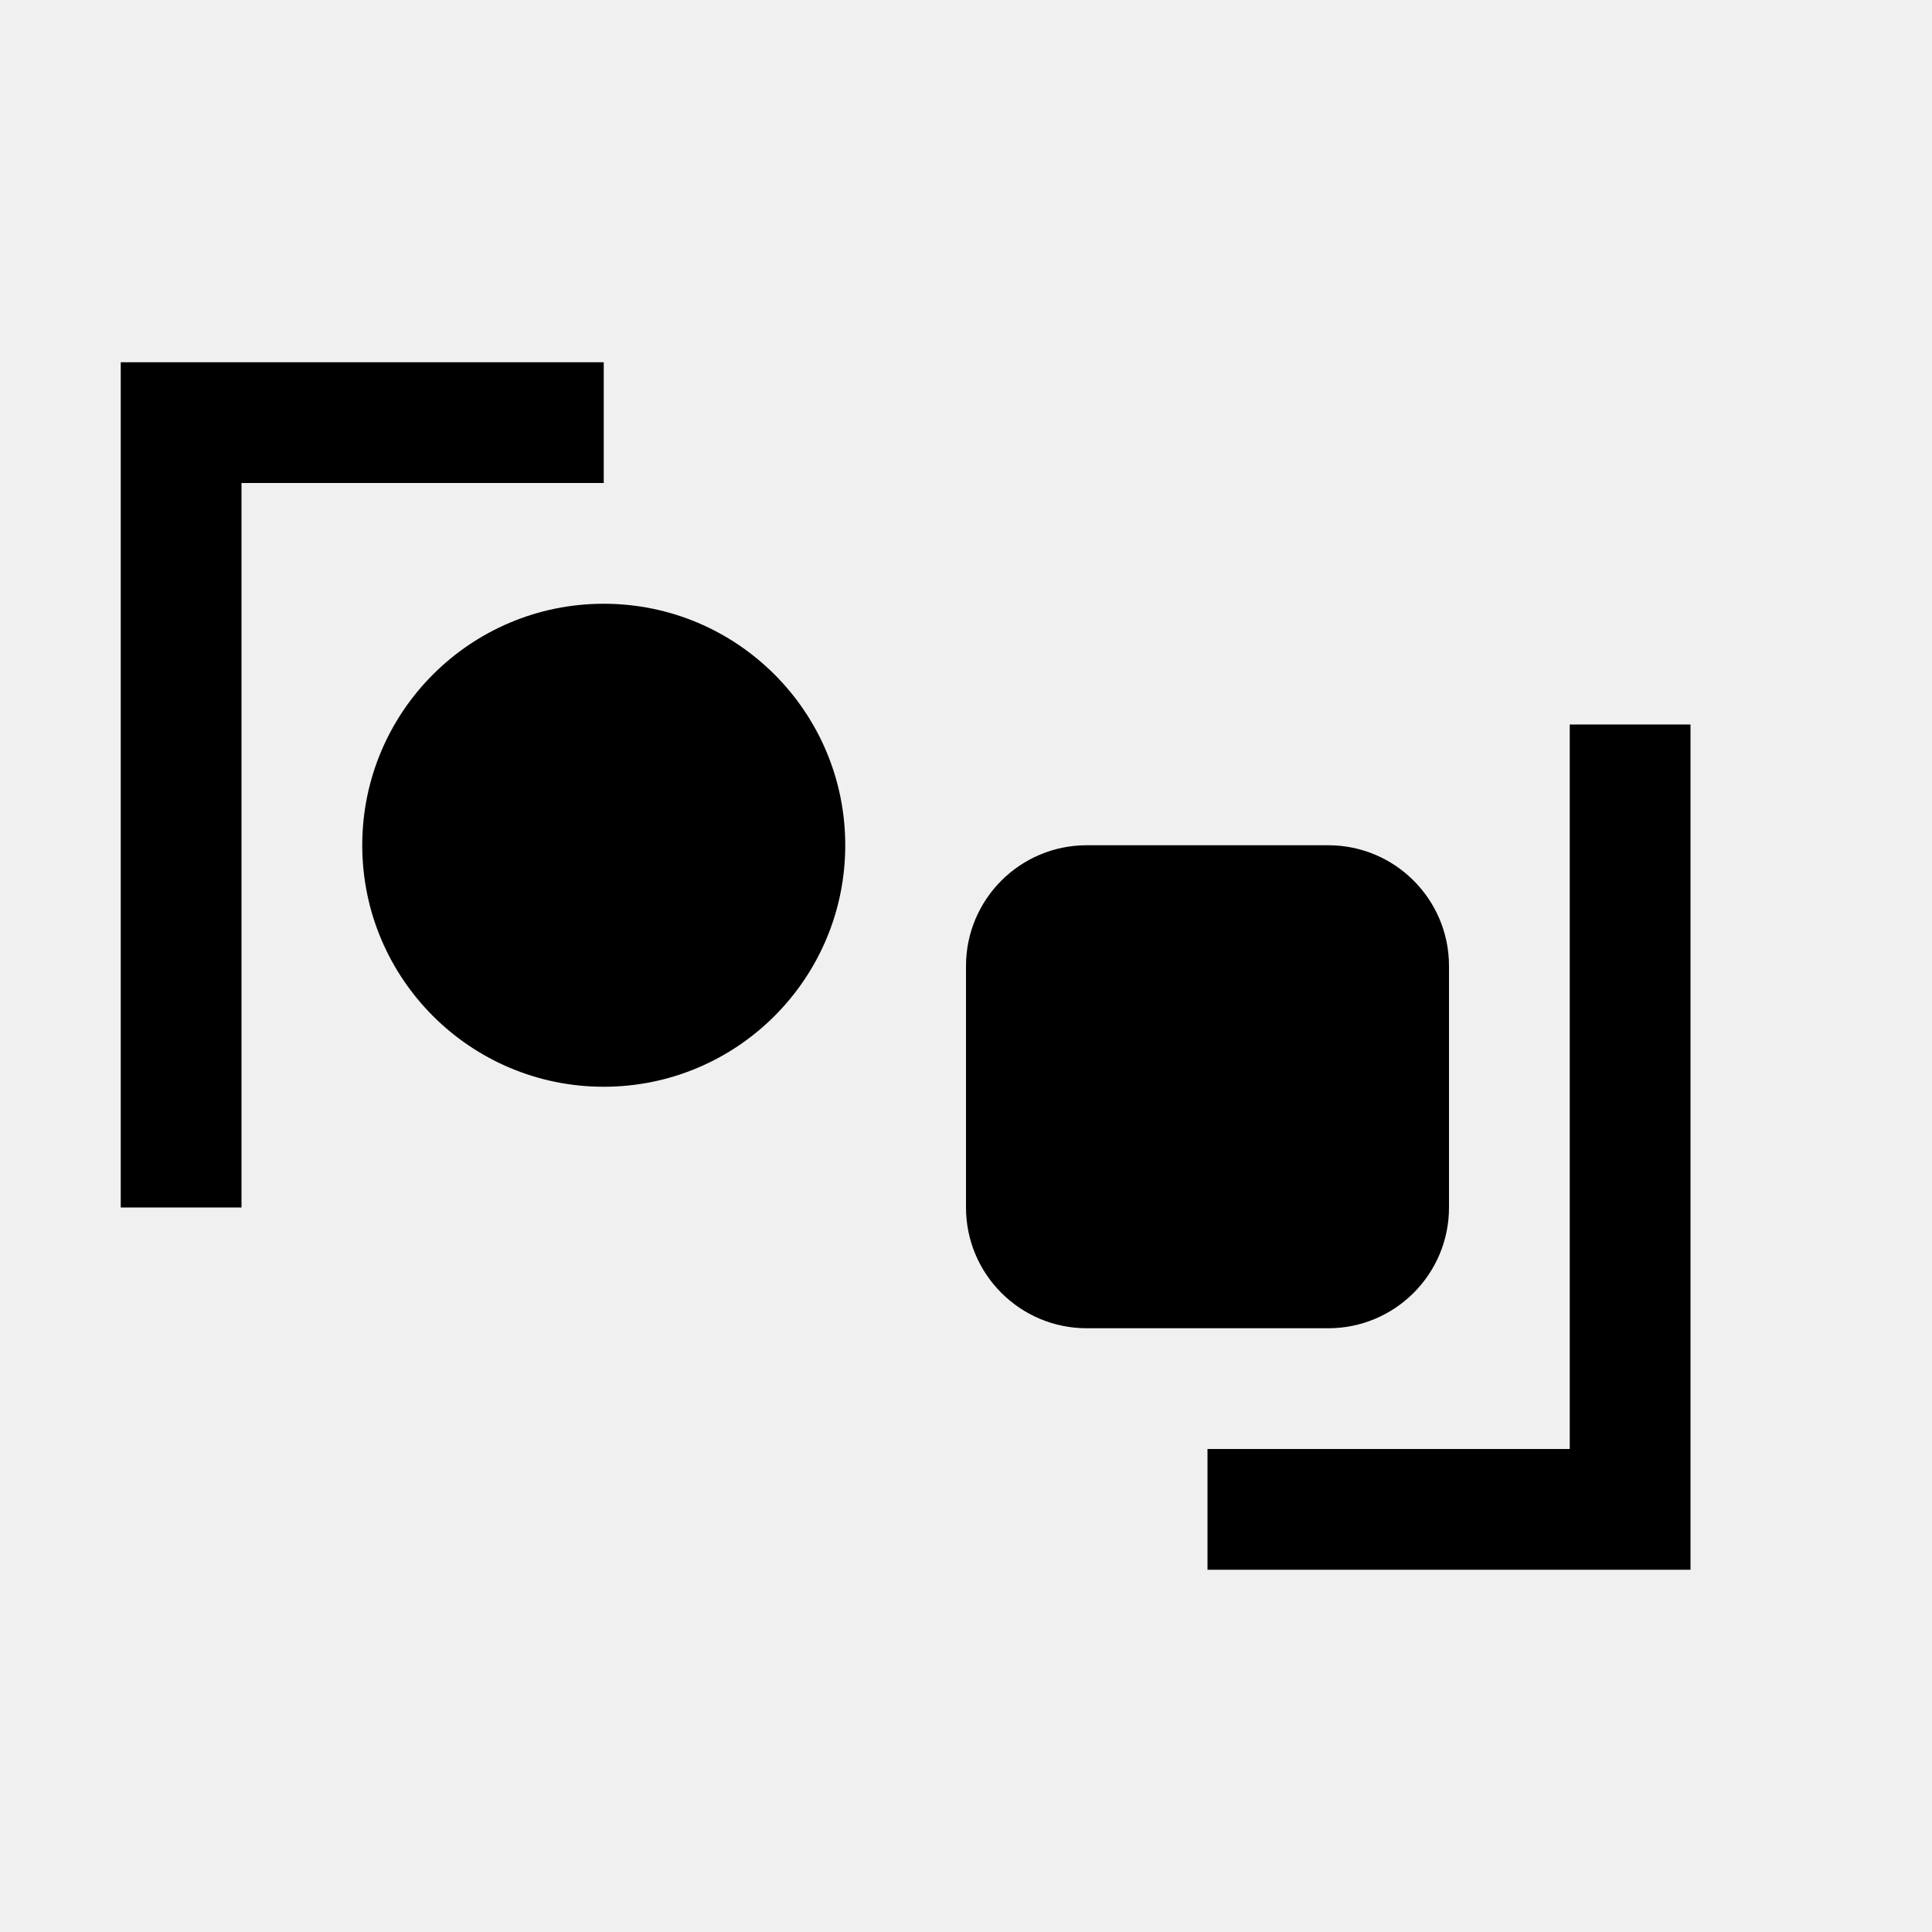
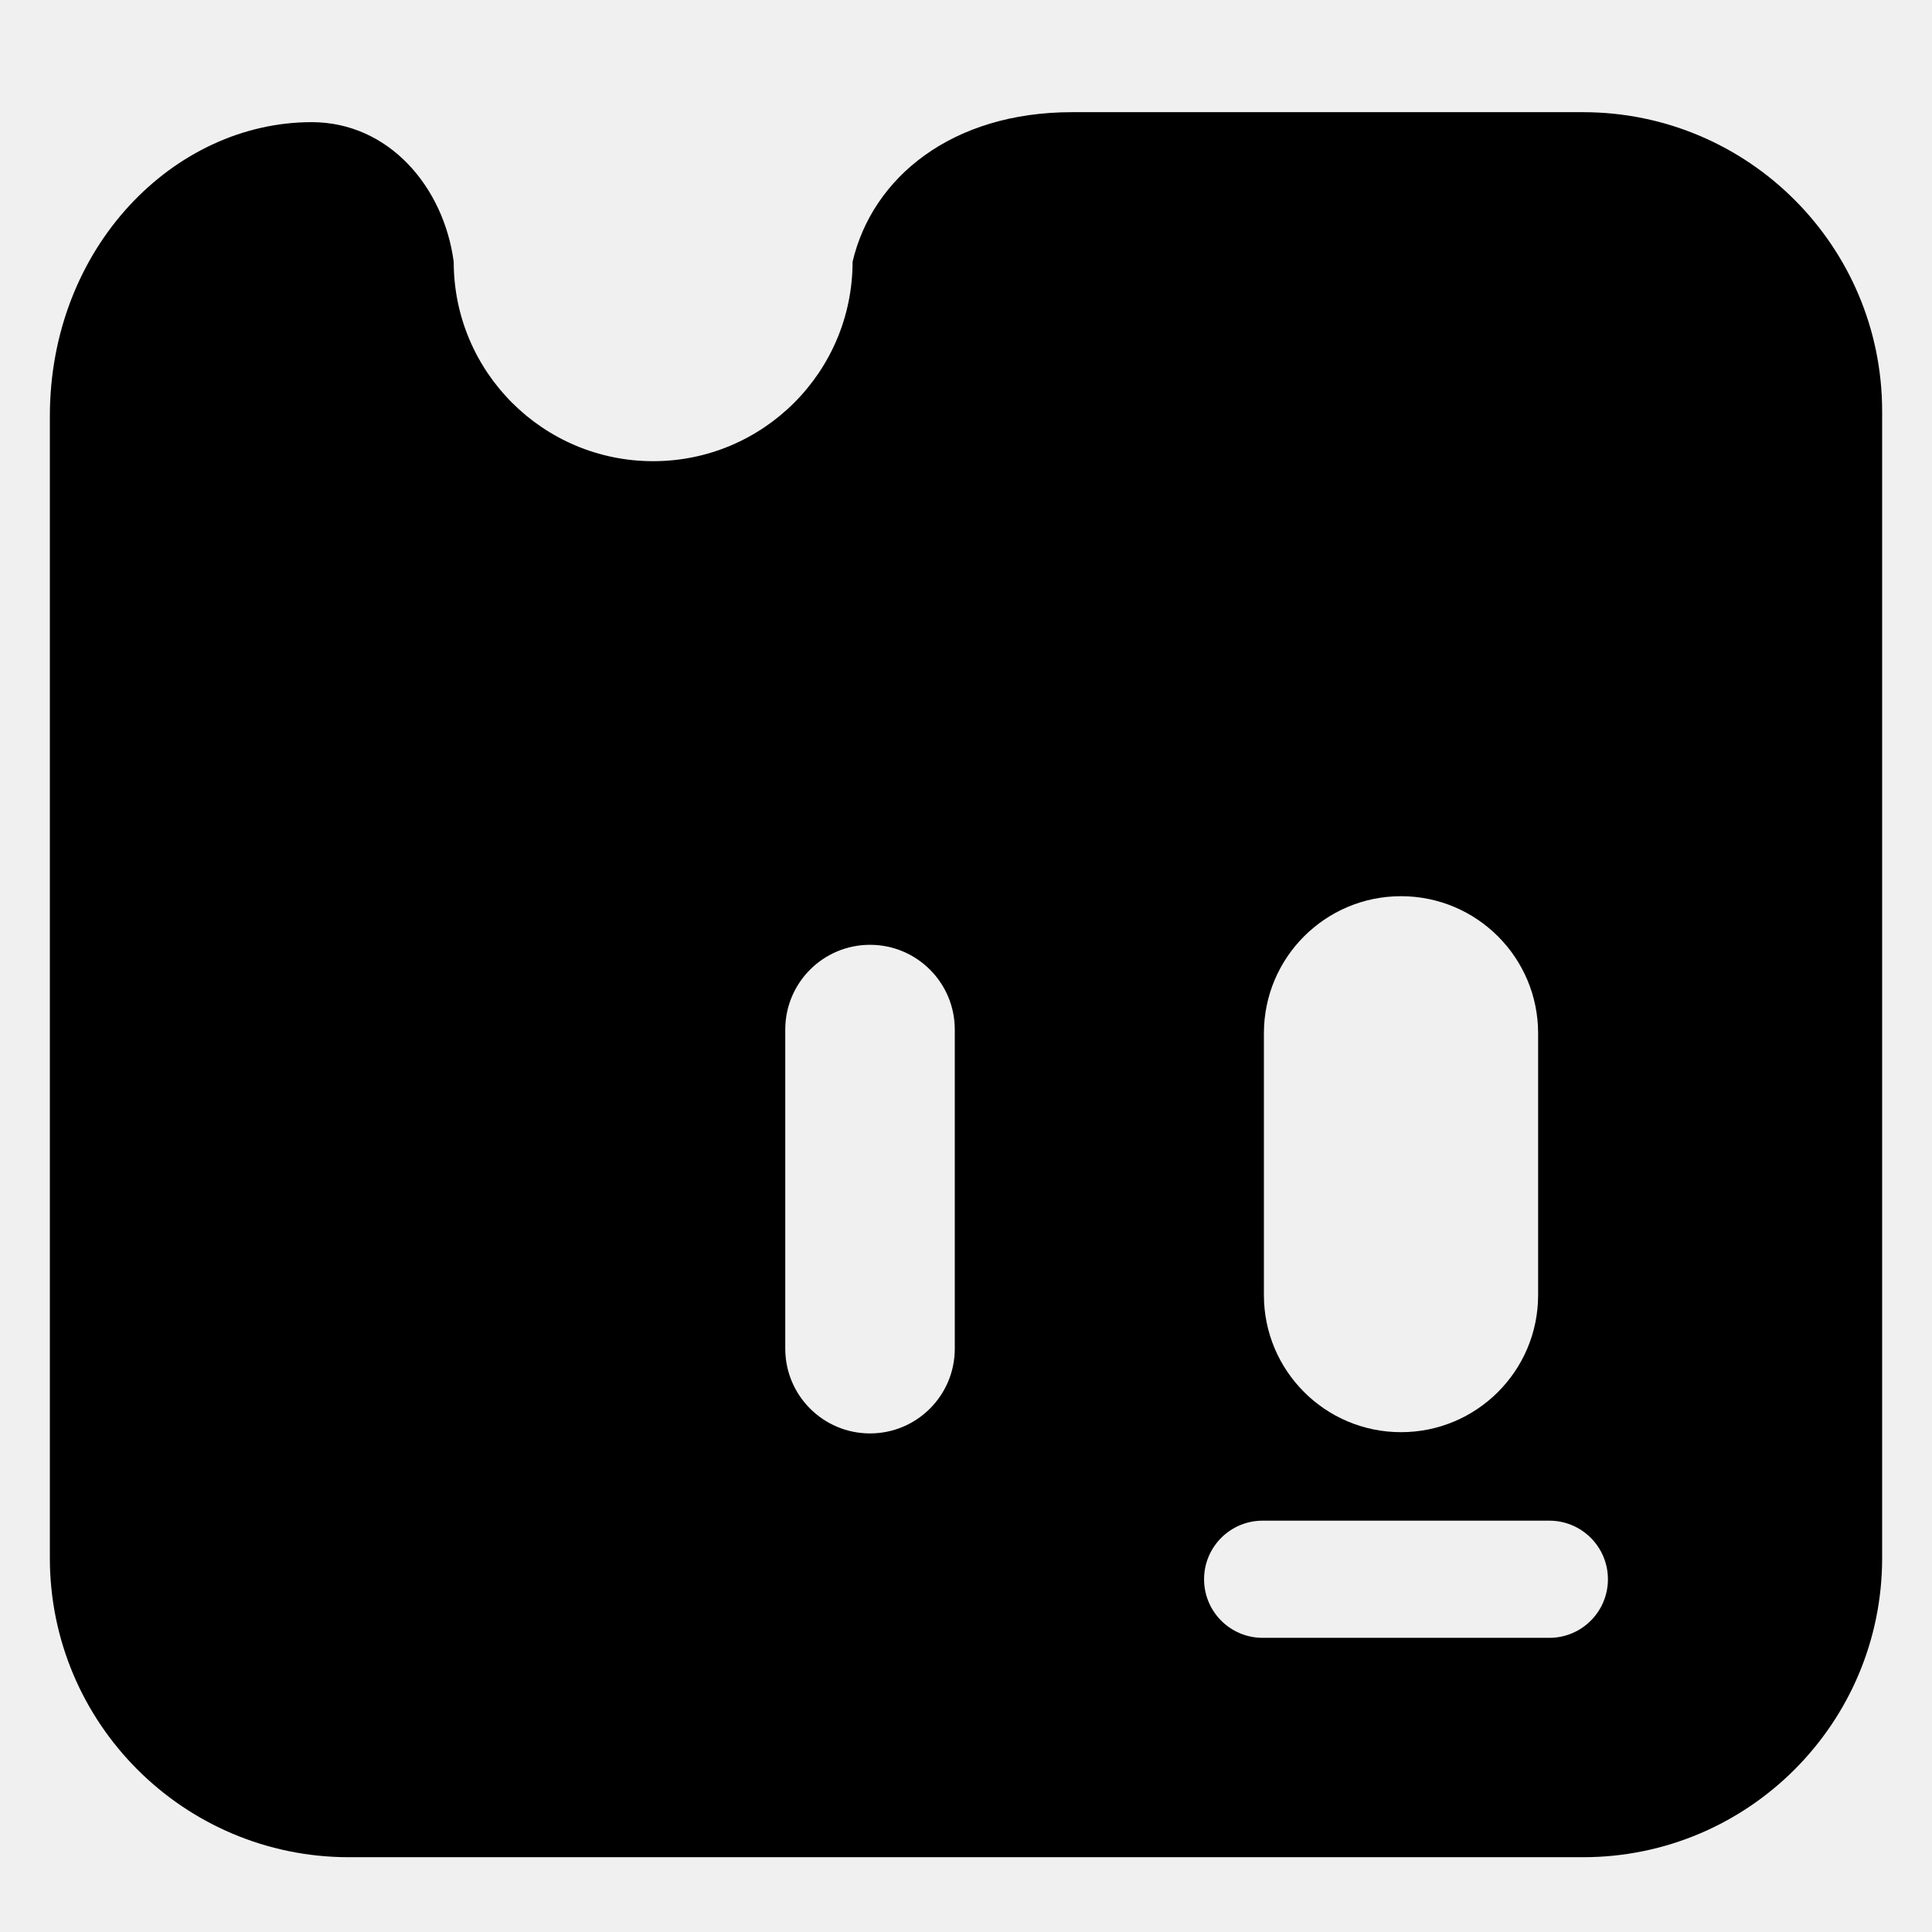
- <svg xmlns="http://www.w3.org/2000/svg" width="16" height="16" viewBox="0 0 16 16">
-   <path d="M1 3h4v1H2v6H1z M14 13h-4v-1h3V6h1z" fill="#000" />
-   <circle cx="5" cy="7" r="2" fill="#000" />
-   <rect x="8" y="7" width="4" height="4" rx="1" fill="#000" />
+ <svg xmlns="http://www.w3.org/2000/svg" width="16" height="16" viewBox="240 213 775 775">
+   <defs>
+     <mask id="m" maskUnits="userSpaceOnUse" x="240" y="213" width="775" height="775">
+       <rect x="240" y="213" width="775" height="775" fill="#fff" />
+       <rect x="555" y="592" width="68" height="196" rx="34" fill="#000" />
+       <rect x="747" y="572.5" width="110" height="215" rx="55" fill="#000" />
+       <rect x="723" y="823" width="162" height="47" rx="23.5" fill="#000" />
+     </mask>
+   </defs>
+   <path d="M260,380 C260,312 310,262 365,262 C396,262 418,288 422,318 A80,80 0 0 0 582,318 C590,284 622,258 670,258 L875,258 A120,120 0 0 1 995,378 L995,838 A120,120 0 0 1 875,958 L380,958 A120,120 0 0 1 260,838 Z" fill="#000" mask="url(#m)" />
</svg>
